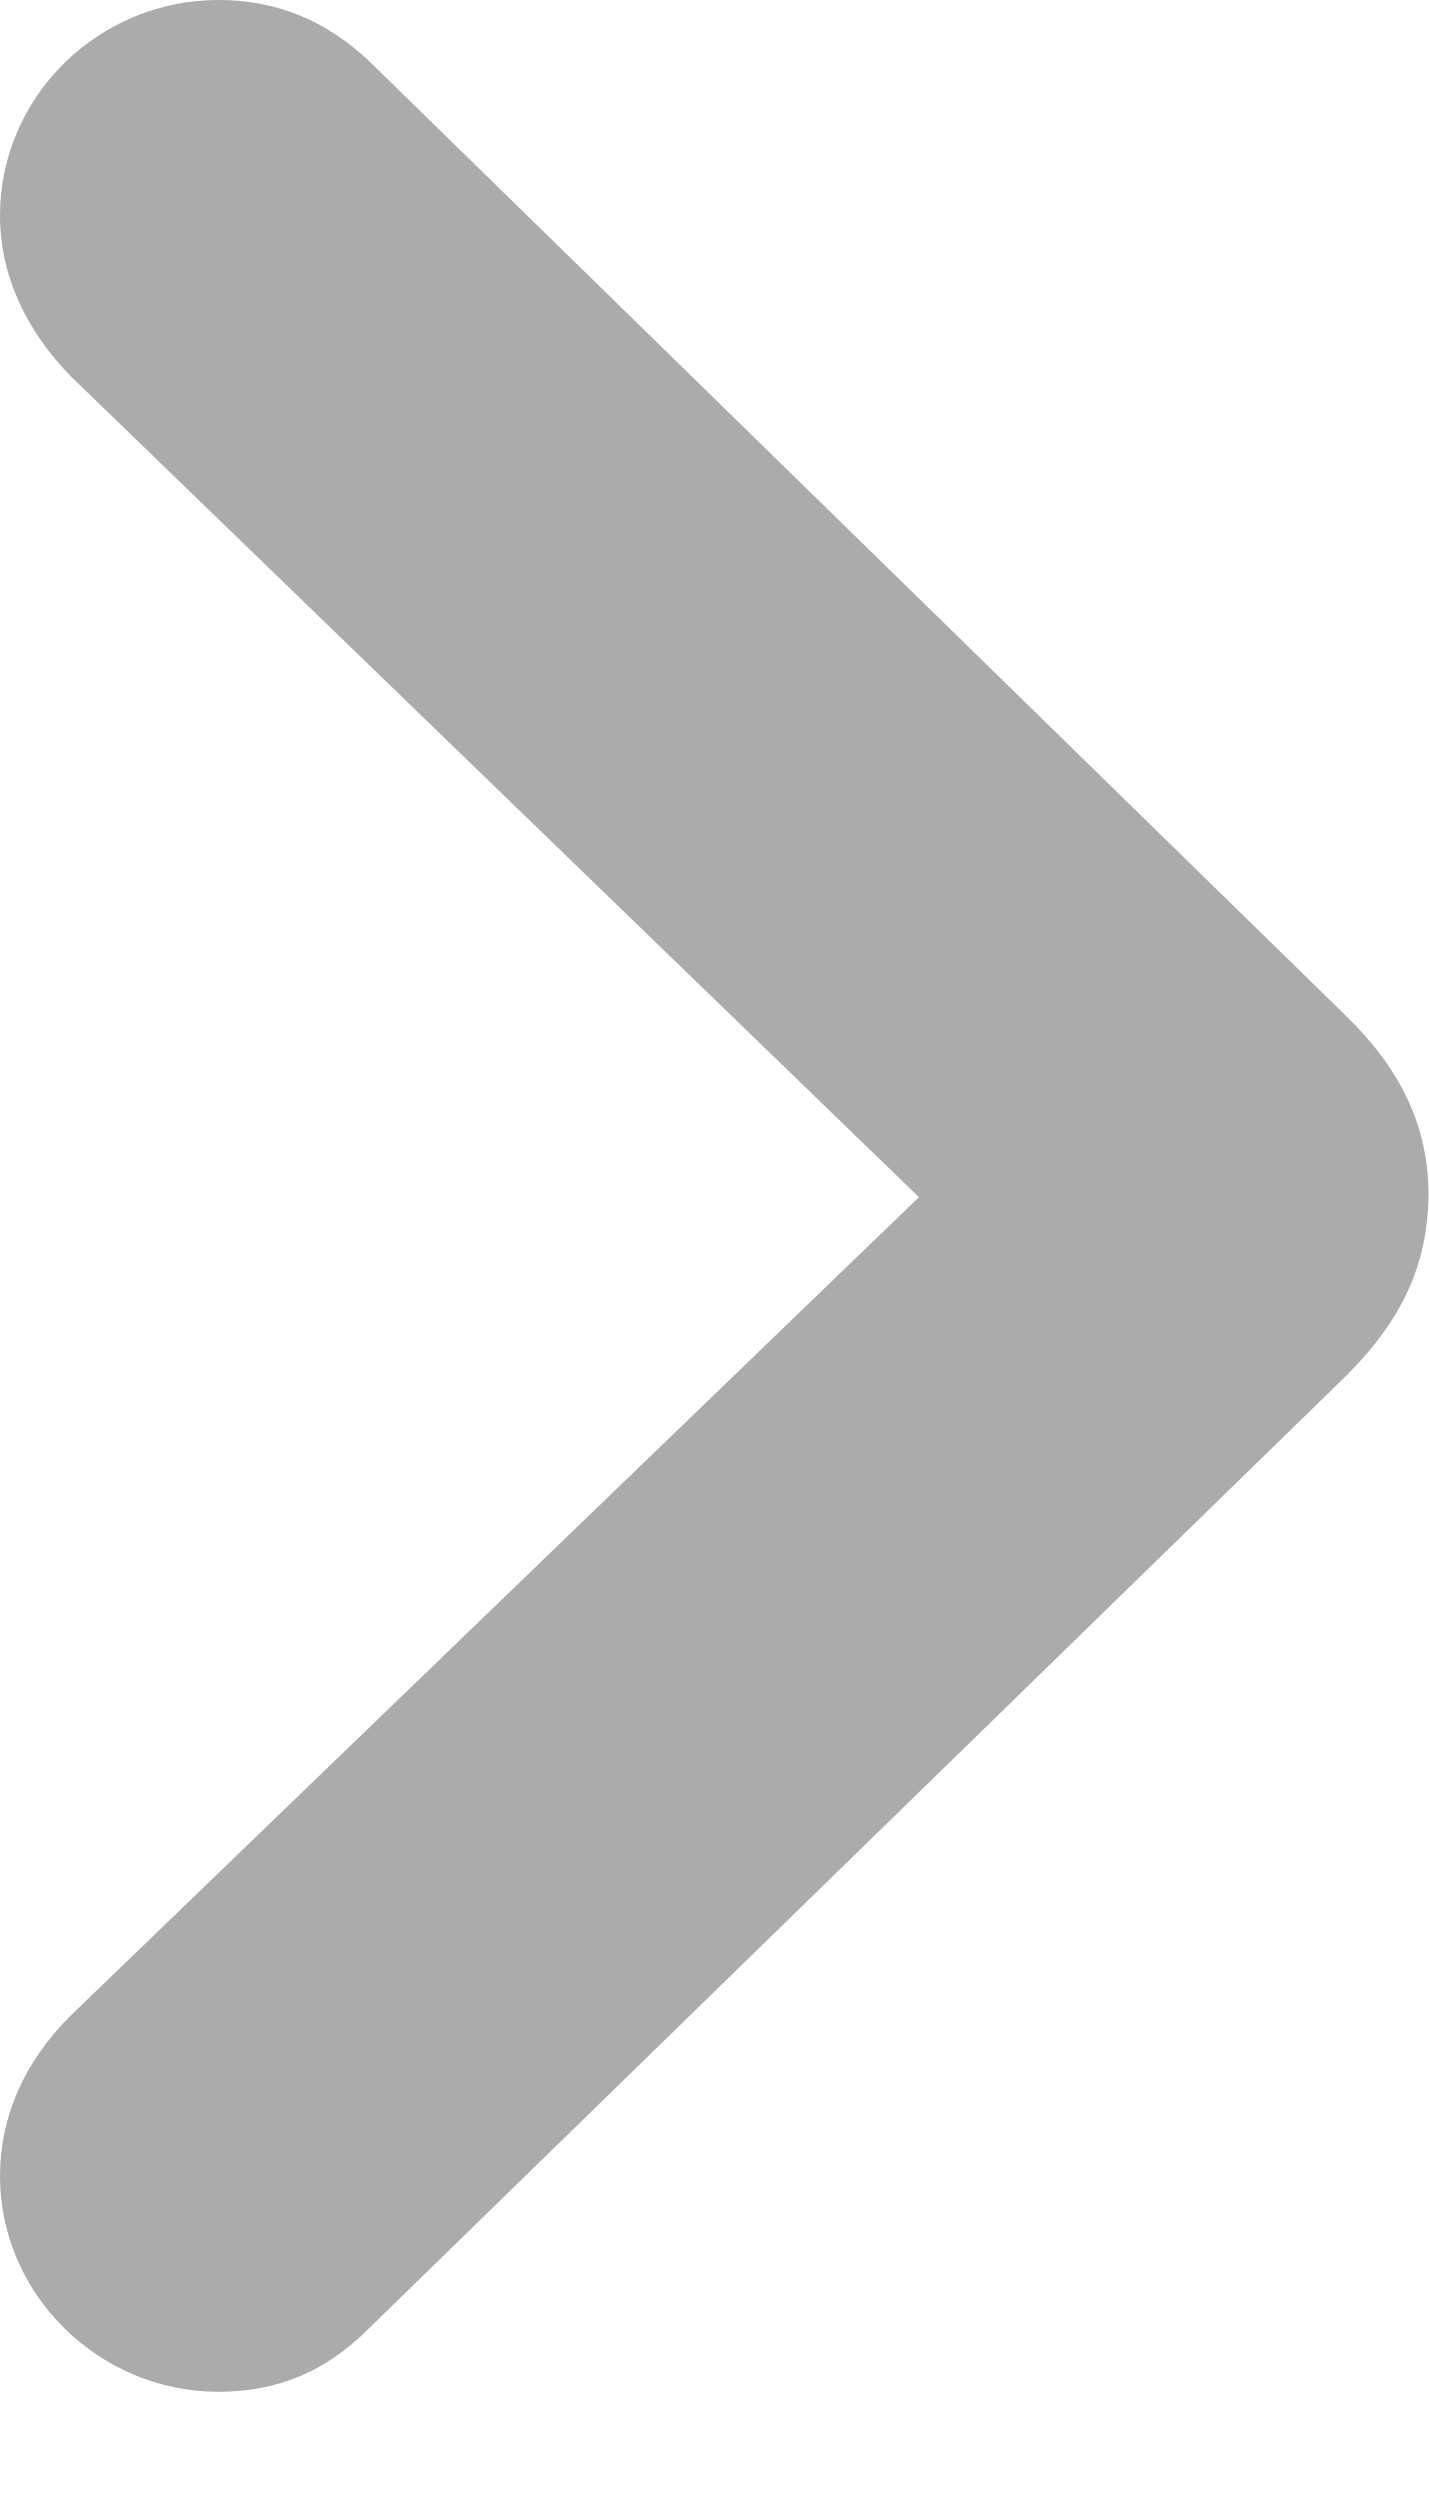
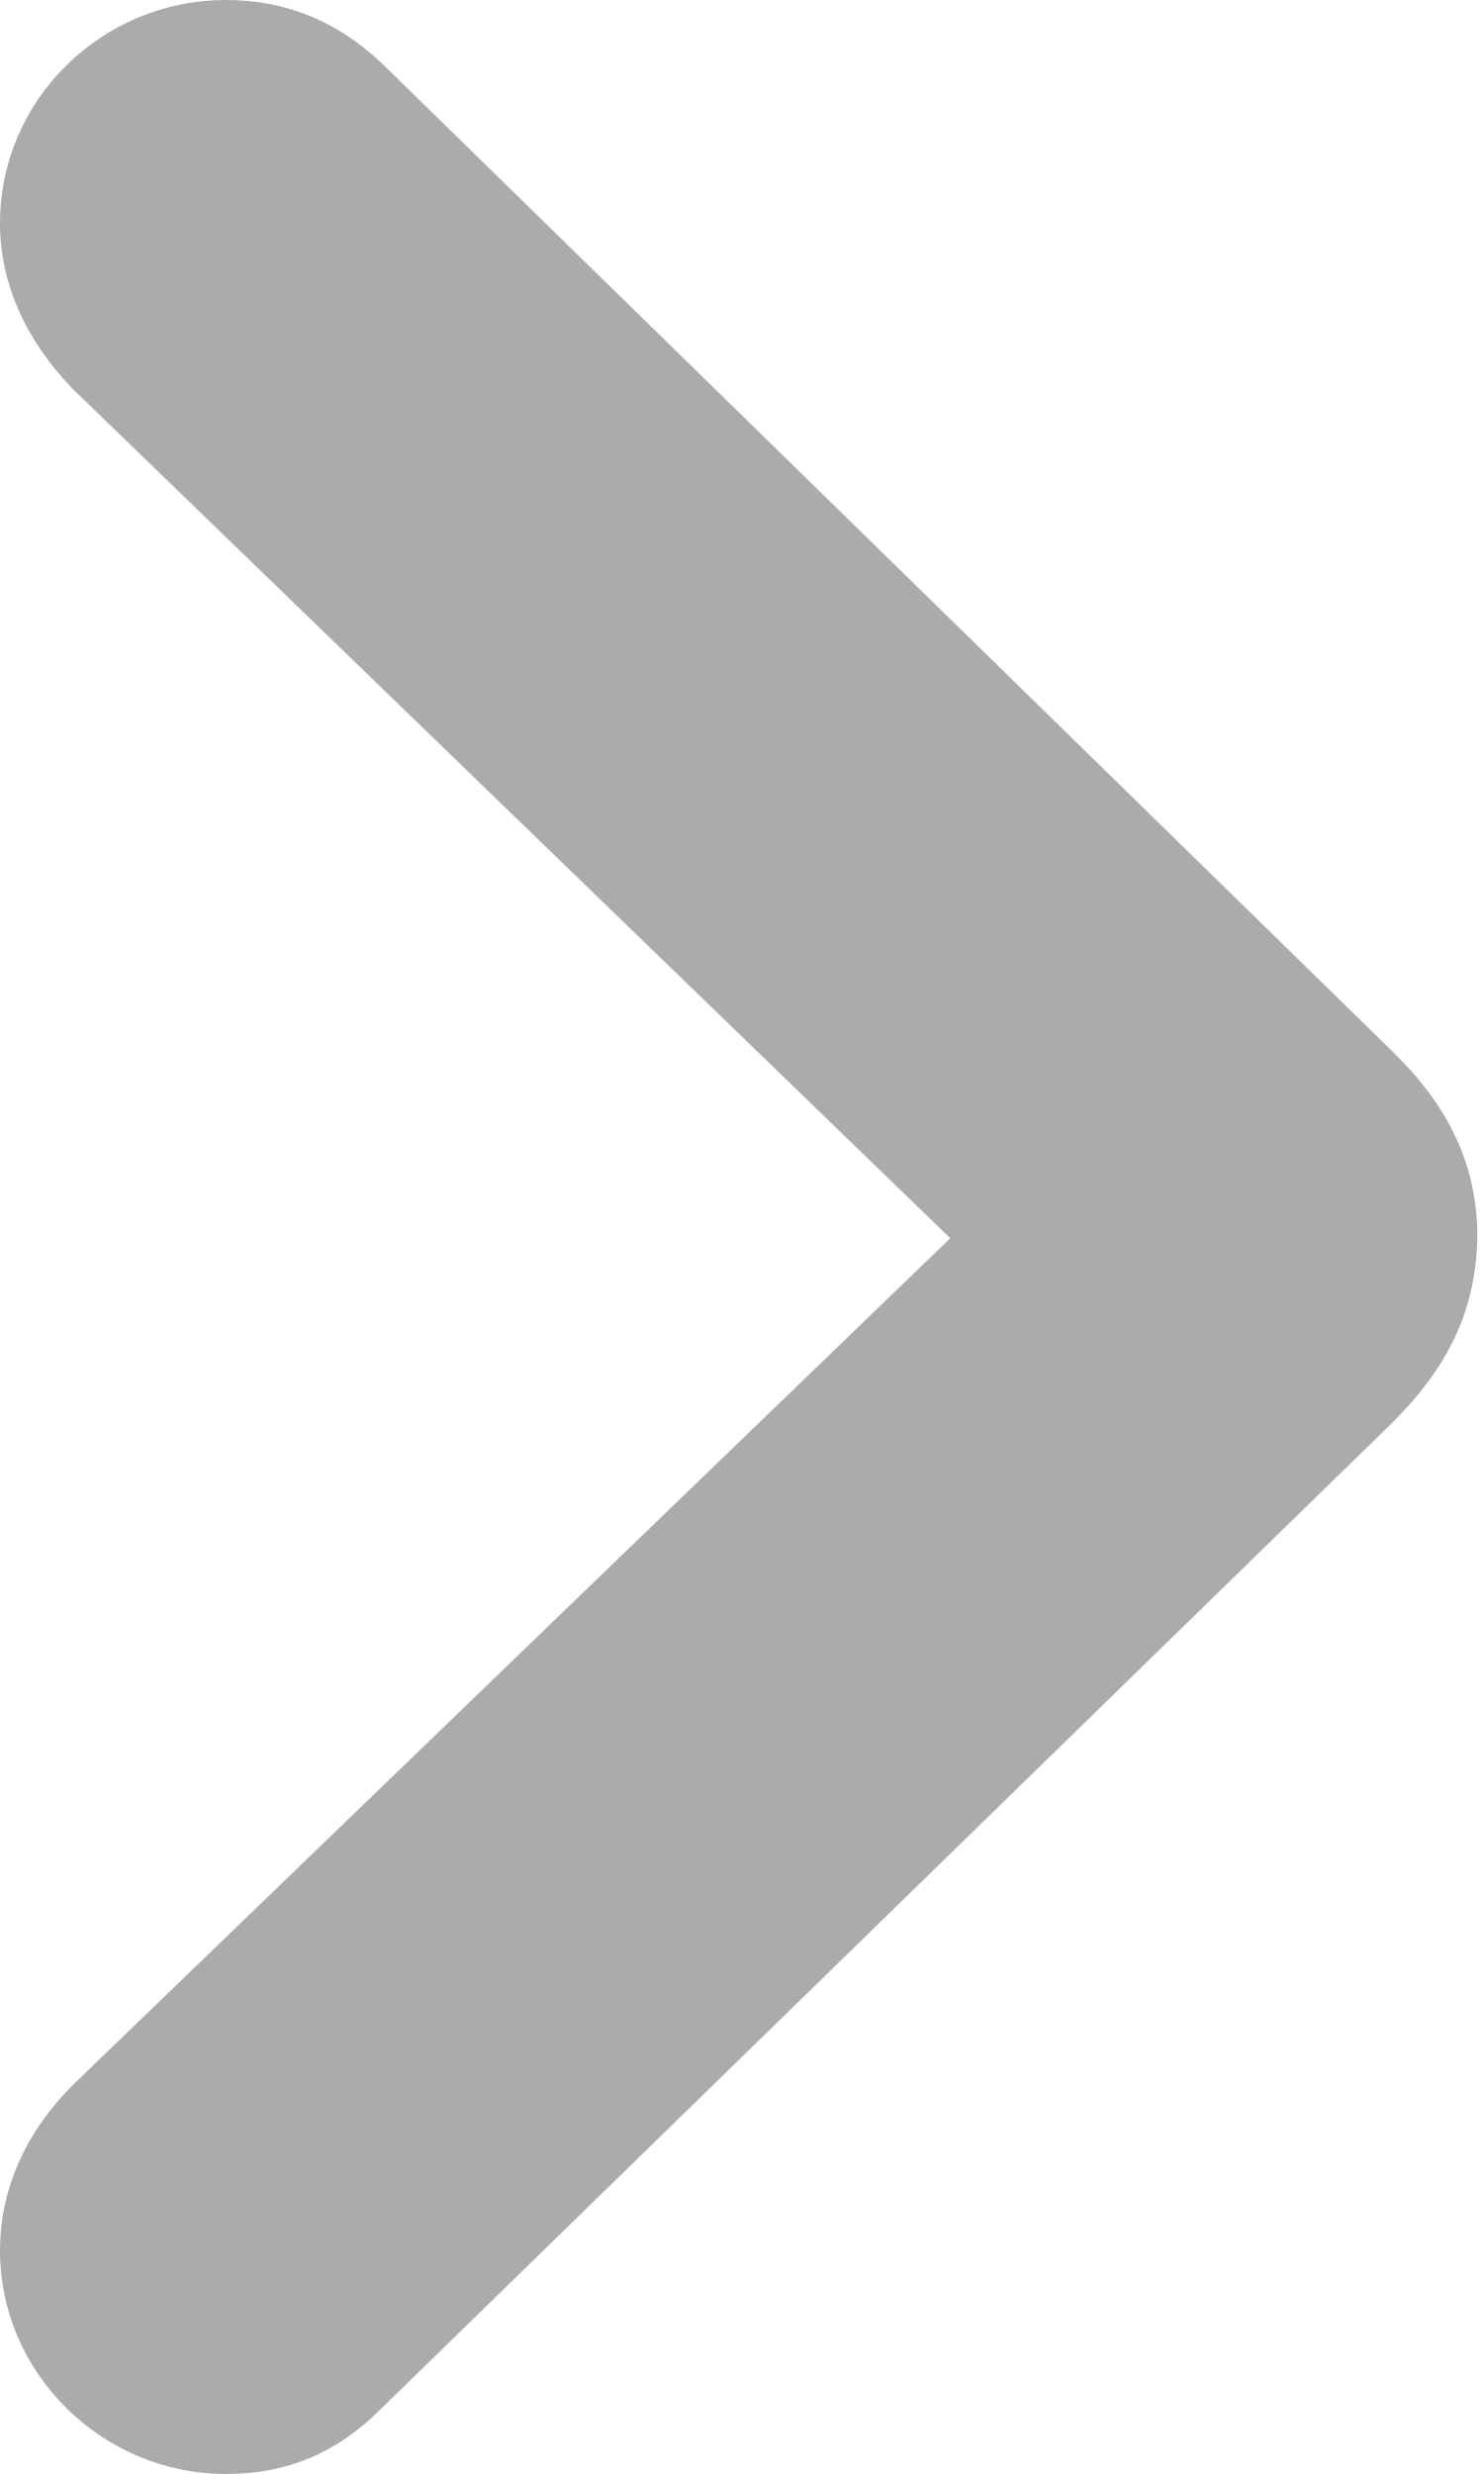
- <svg xmlns="http://www.w3.org/2000/svg" width="8" height="14" viewBox="0 0 8 14" fill="none">
-   <path d="M1.223 13.394C1.558 13.394 1.827 13.277 2.06 13.045L7.541 7.702C7.854 7.389 7.993 7.083 8 6.697C8 6.318 7.854 5.998 7.541 5.692L2.067 0.342C1.827 0.116 1.55 0 1.223 0C0.553 0 0 0.539 0 1.208C0 1.543 0.146 1.849 0.393 2.104L5.146 6.704L0.393 11.29C0.138 11.545 0 11.851 0 12.186C0 12.848 0.553 13.394 1.223 13.394Z" fill="#ABABAB" />
+ <svg xmlns="http://www.w3.org/2000/svg" width="6" height="10" viewBox="0 0 6 10" fill="none">
+   <path d="M0.913 10C1.163 10 1.364 9.913 1.538 9.739L5.63 5.75C5.864 5.516 5.967 5.288 5.973 5C5.973 4.717 5.864 4.478 5.63 4.25L1.543 0.255C1.364 0.087 1.158 0 0.913 0C0.413 0 0 0.402 0 0.902C0 1.152 0.109 1.38 0.293 1.571L3.842 5.005L0.293 8.429C0.103 8.62 0 8.848 0 9.098C0 9.592 0.413 10 0.913 10Z" fill="#ABABAB" />
</svg>
